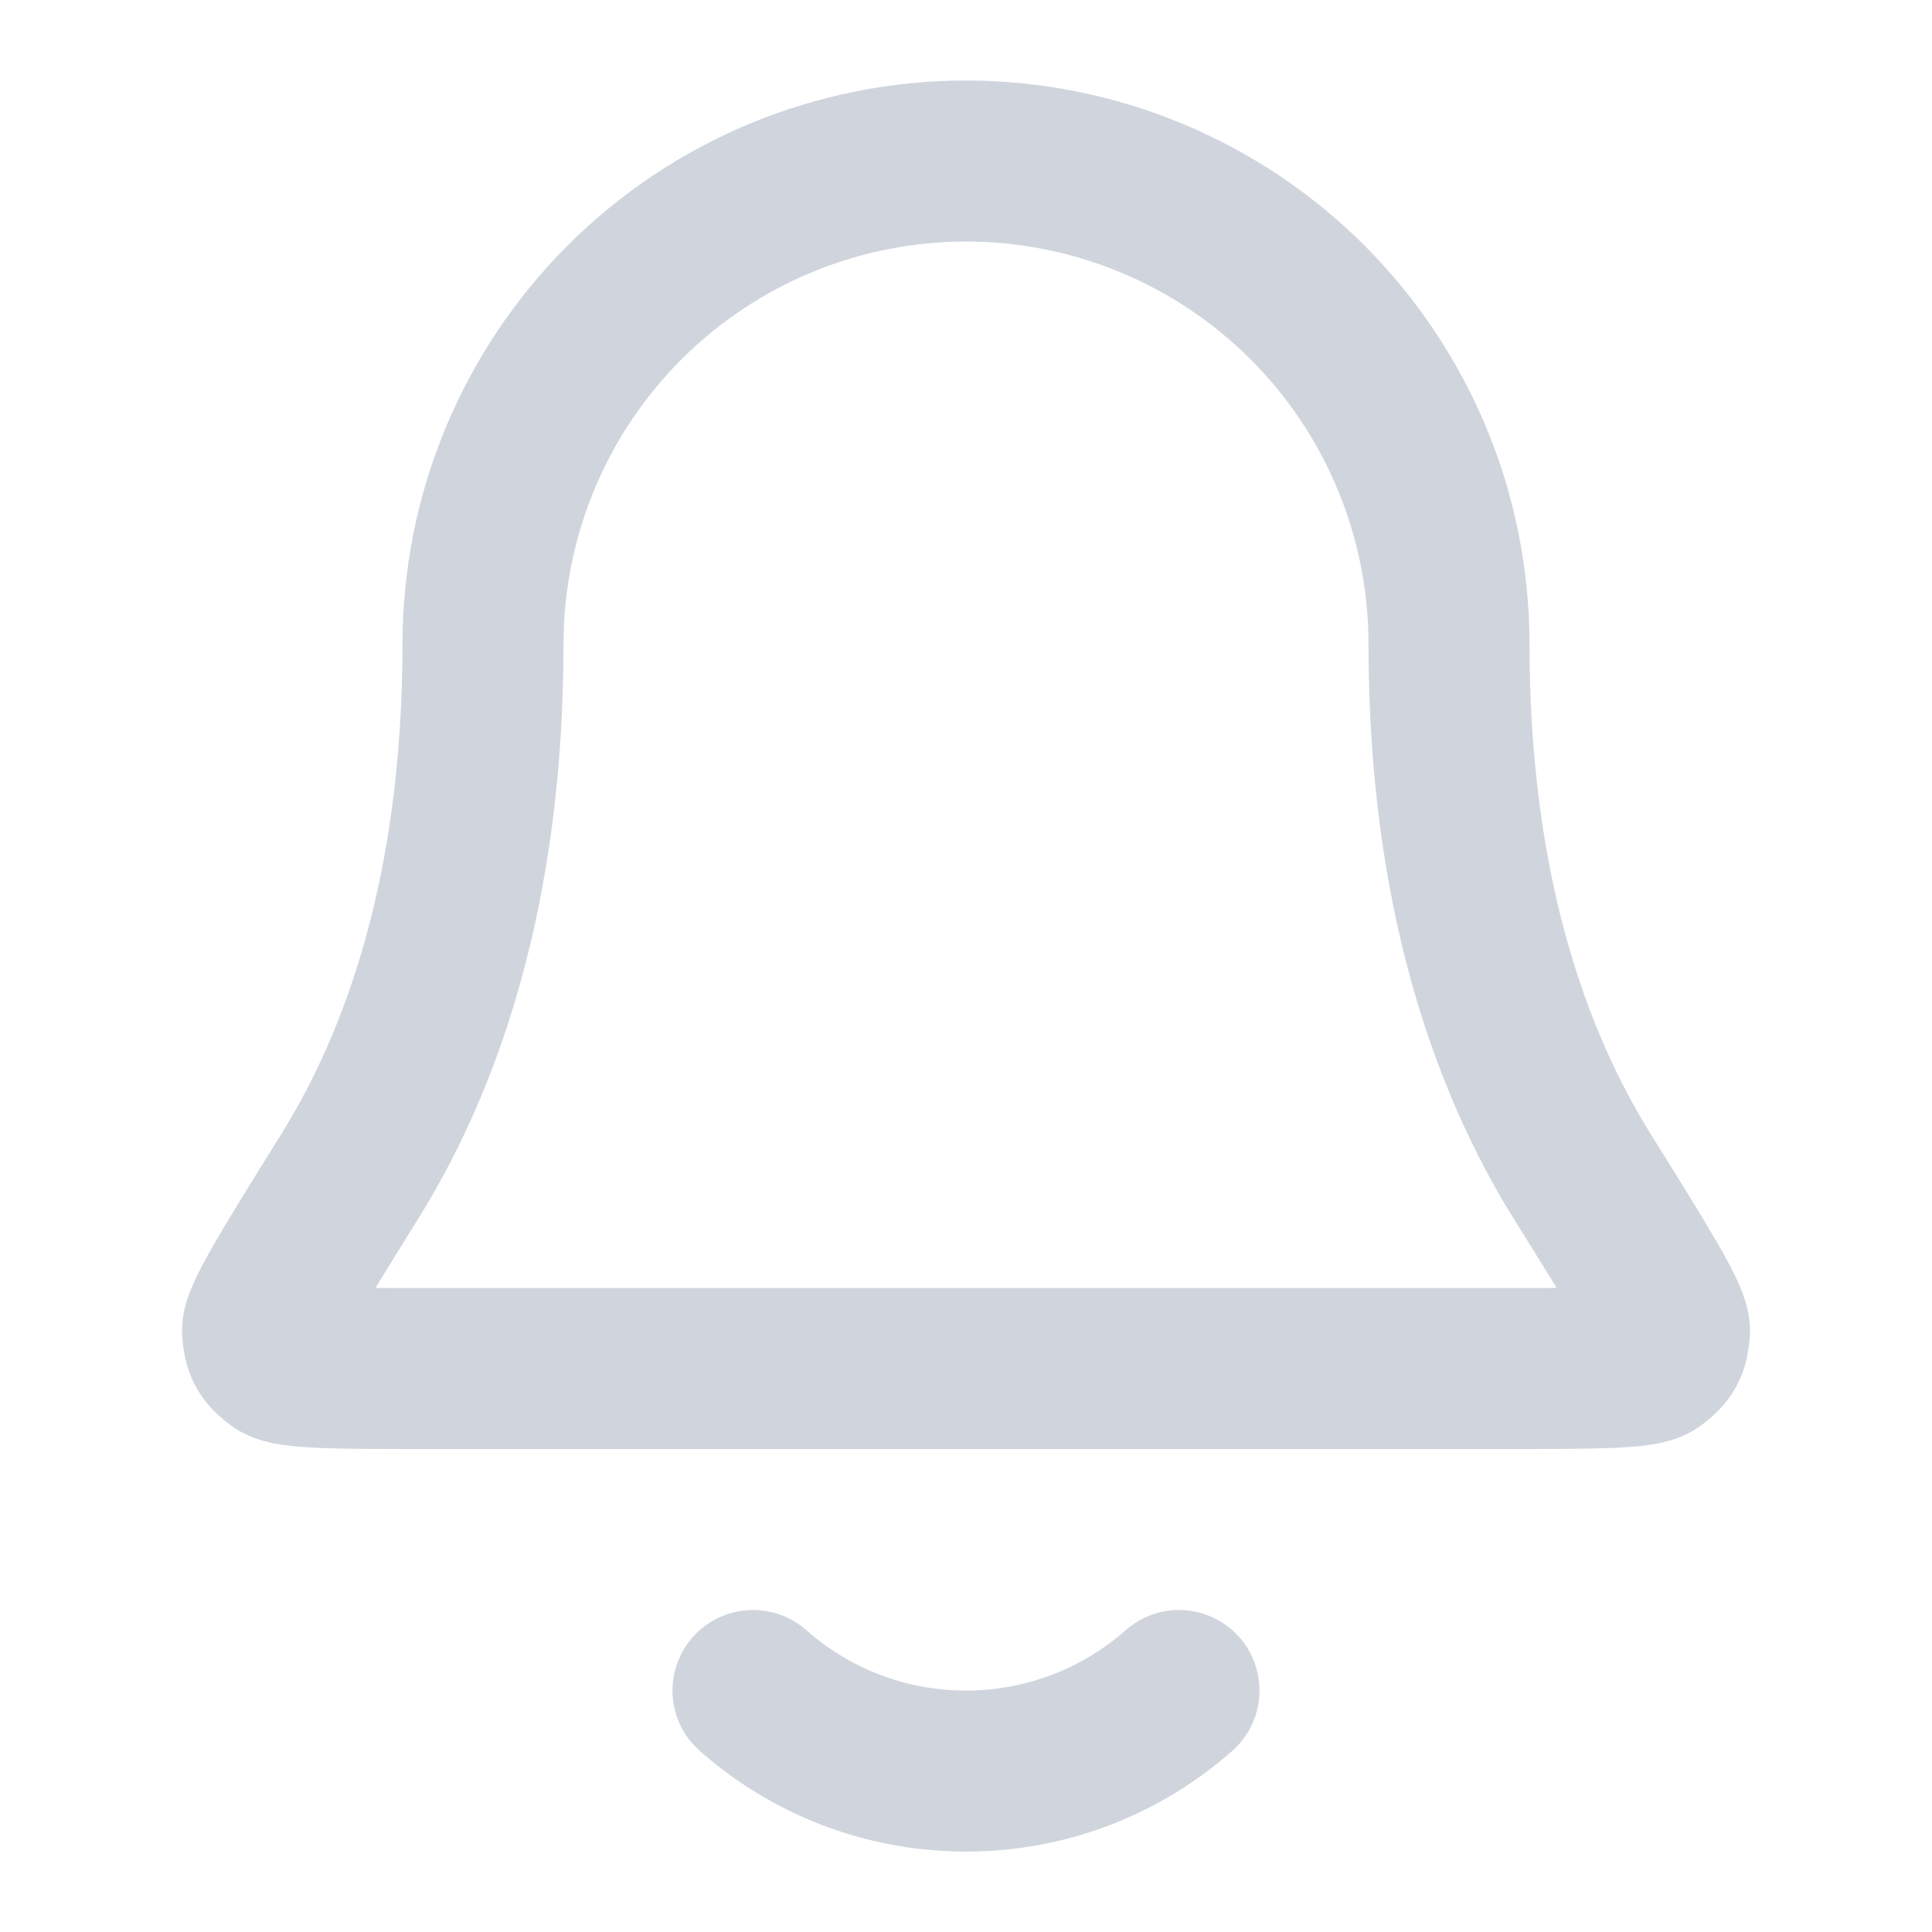
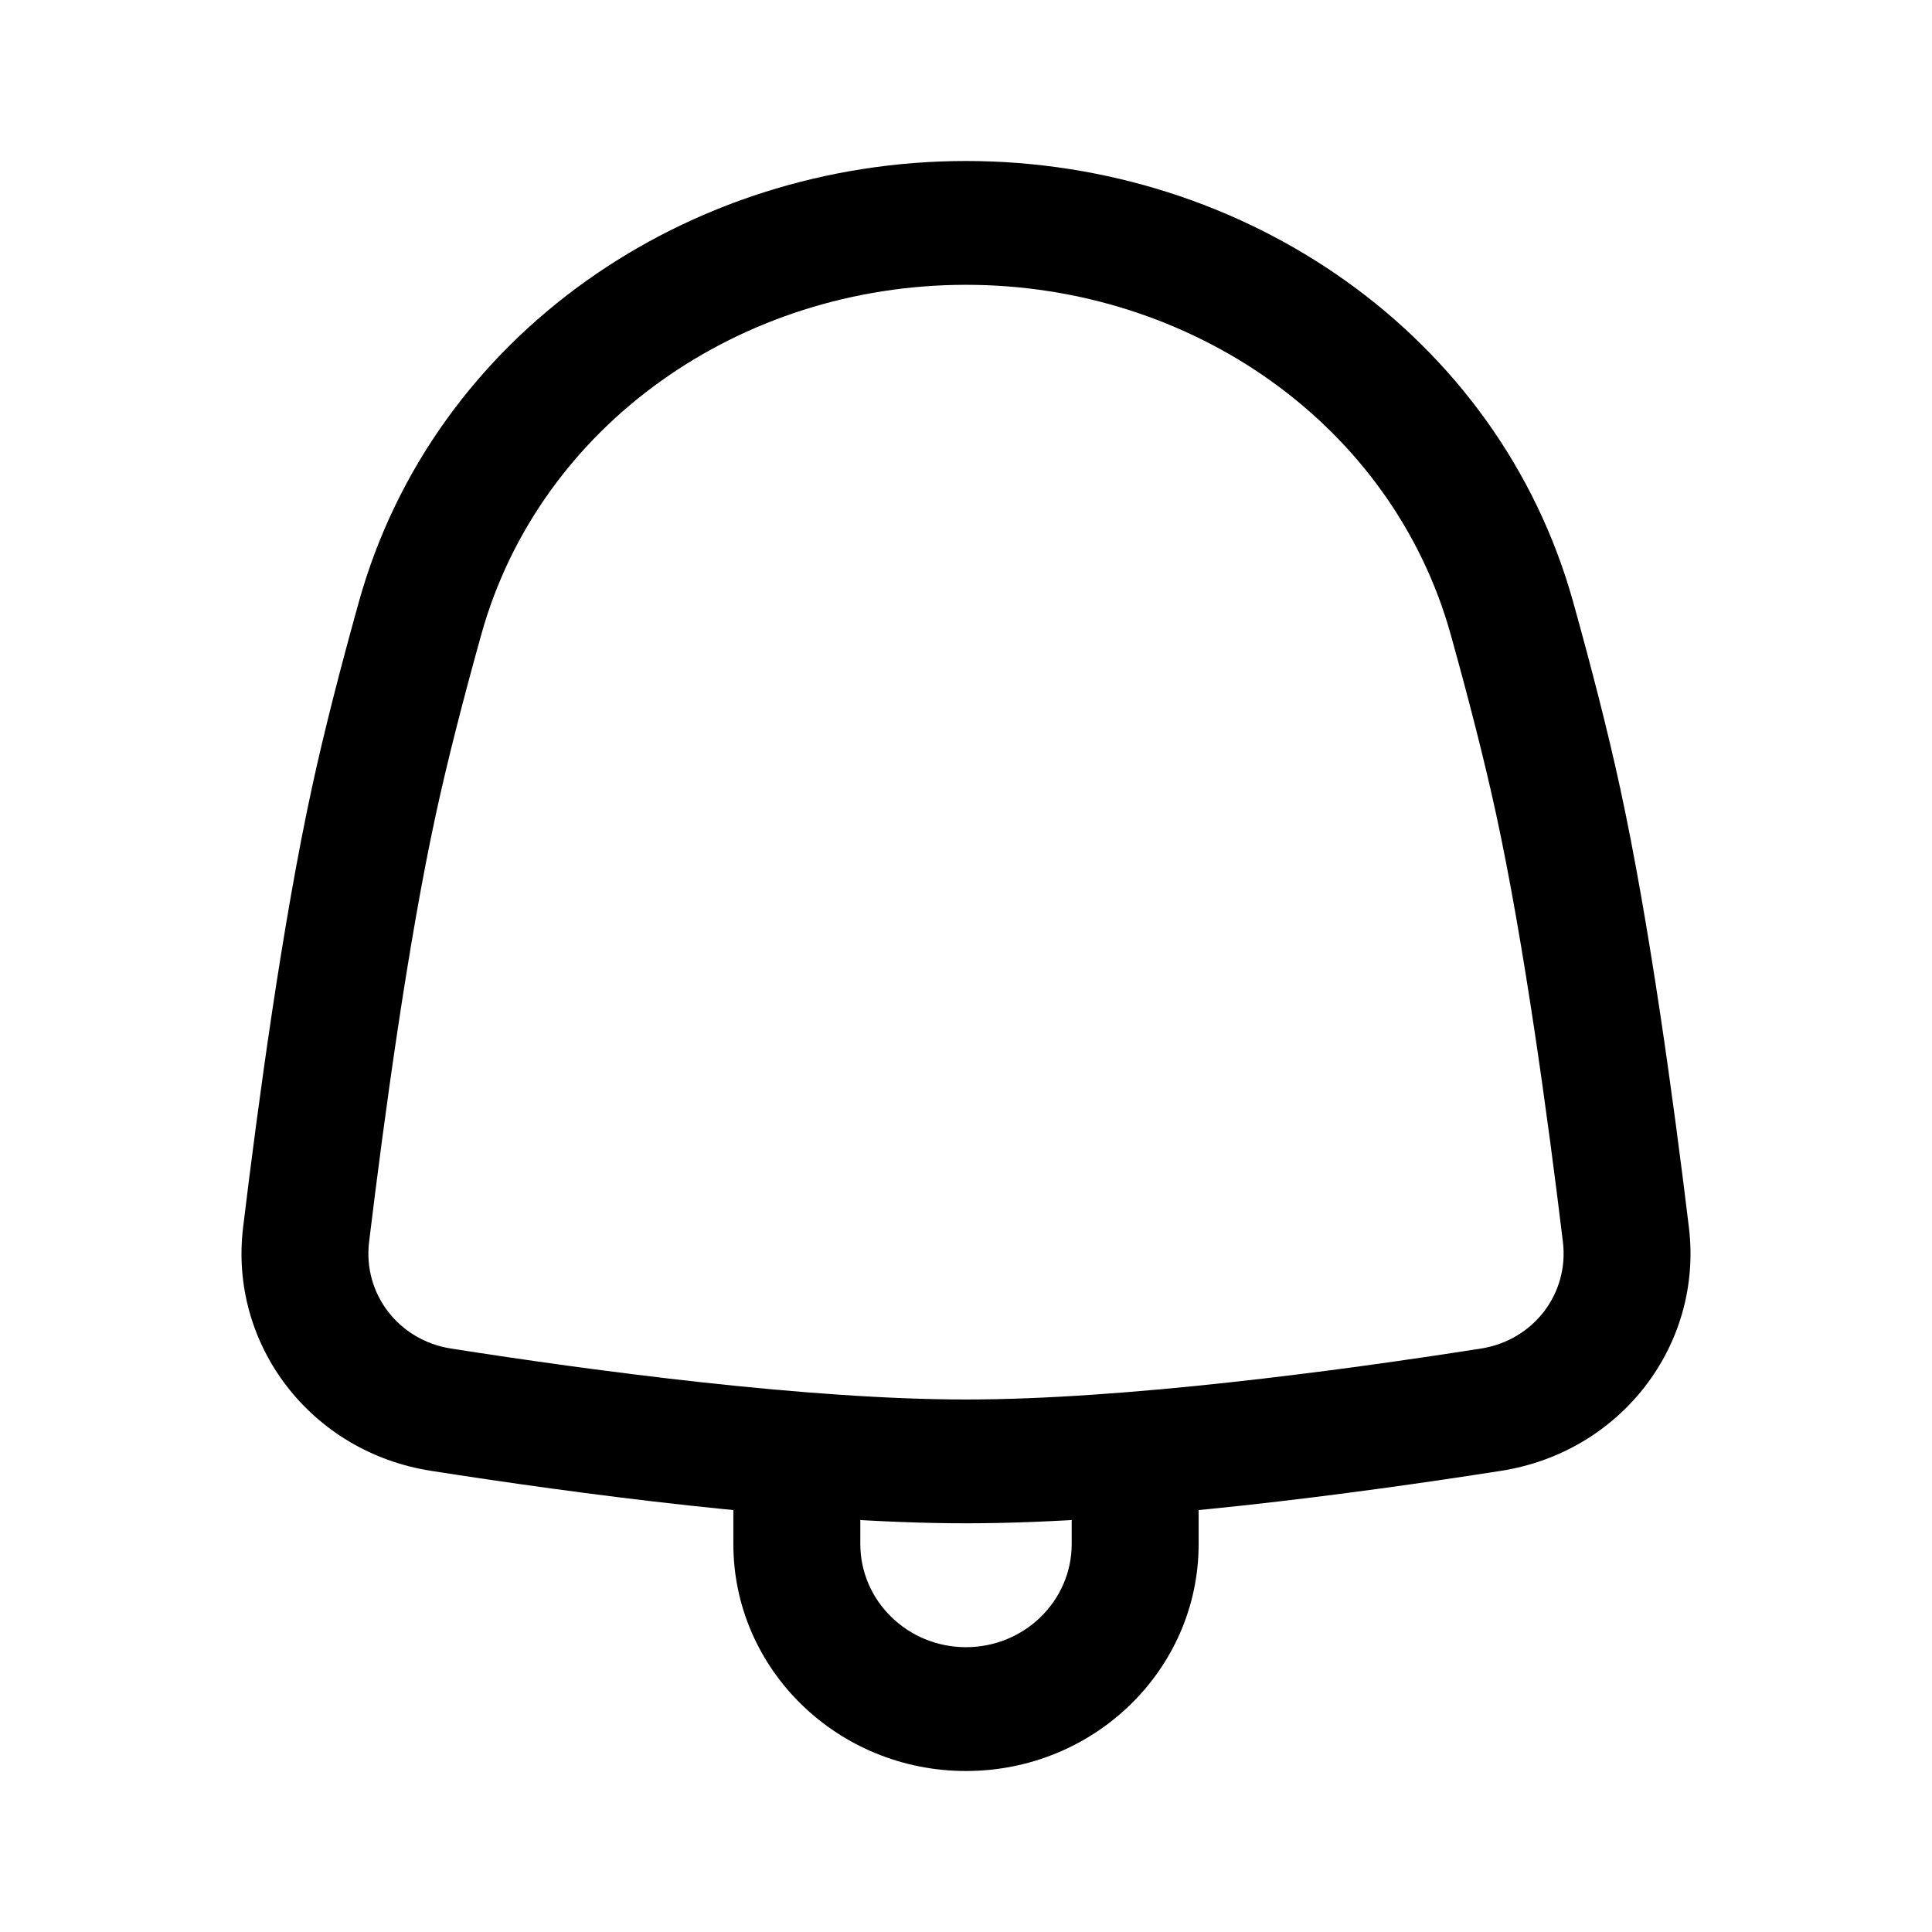
- <svg xmlns="http://www.w3.org/2000/svg" width="20" height="20" viewBox="0 0 20 20" fill="none">
-   <path d="M7.795 17.5C8.383 18.019 9.155 18.334 10 18.334C10.845 18.334 11.617 18.019 12.205 17.5M15 6.667C15 5.341 14.473 4.069 13.536 3.131C12.598 2.194 11.326 1.667 10 1.667C8.674 1.667 7.402 2.194 6.465 3.131C5.527 4.069 5 5.341 5 6.667C5 9.242 4.35 11.005 3.625 12.171C3.013 13.155 2.707 13.647 2.718 13.784C2.73 13.936 2.762 13.994 2.885 14.085C2.995 14.167 3.494 14.167 4.491 14.167H15.509C16.506 14.167 17.005 14.167 17.115 14.085C17.238 13.994 17.27 13.936 17.282 13.784C17.294 13.647 16.988 13.155 16.375 12.171C15.65 11.005 15 9.242 15 6.667Z" stroke="#D0D5DD" stroke-width="1.667" stroke-linecap="round" stroke-linejoin="round" />
+ <svg xmlns="http://www.w3.org/2000/svg" width="24" height="24" viewBox="0 0 24 24" fill="none">
+   <path fill-rule="evenodd" clip-rule="evenodd" d="M4.459 7.473C5.385 4.158 8.534 2 12 2C15.466 2 18.615 4.158 19.541 7.473C19.763 8.27 19.971 9.072 20.126 9.789C20.49 11.464 20.793 13.699 20.98 15.246C21.157 16.703 20.14 18.037 18.647 18.271C16.858 18.551 14.097 18.923 12 18.923C9.903 18.923 7.142 18.551 5.353 18.271C3.86 18.037 2.843 16.703 3.02 15.246C3.207 13.699 3.51 11.464 3.874 9.789C4.029 9.072 4.237 8.27 4.459 7.473ZM12 3.538C9.19 3.538 6.705 5.283 5.98 7.878C5.762 8.66 5.563 9.43 5.416 10.108C5.068 11.709 4.772 13.883 4.585 15.427C4.507 16.073 4.953 16.65 5.602 16.752C7.388 17.032 10.04 17.385 12 17.385C13.96 17.385 16.612 17.032 18.398 16.752C19.047 16.65 19.493 16.073 19.415 15.427C19.228 13.883 18.932 11.709 18.584 10.108C18.437 9.43 18.238 8.66 18.02 7.878C17.295 5.283 14.81 3.538 12 3.538Z" fill="black" />
+   <path fill-rule="evenodd" clip-rule="evenodd" d="M9.898 17.385C10.334 17.385 10.687 17.729 10.687 18.154V19.18C10.687 19.887 11.275 20.462 12 20.462C12.725 20.462 13.313 19.887 13.313 19.18V18.154C13.313 17.729 13.666 17.385 14.101 17.385C14.537 17.385 14.89 17.729 14.89 18.154V19.18C14.89 20.737 13.596 22 12 22C10.404 22 9.11 20.737 9.11 19.18V18.154C9.11 17.729 9.463 17.385 9.898 17.385Z" fill="black" />
</svg>
